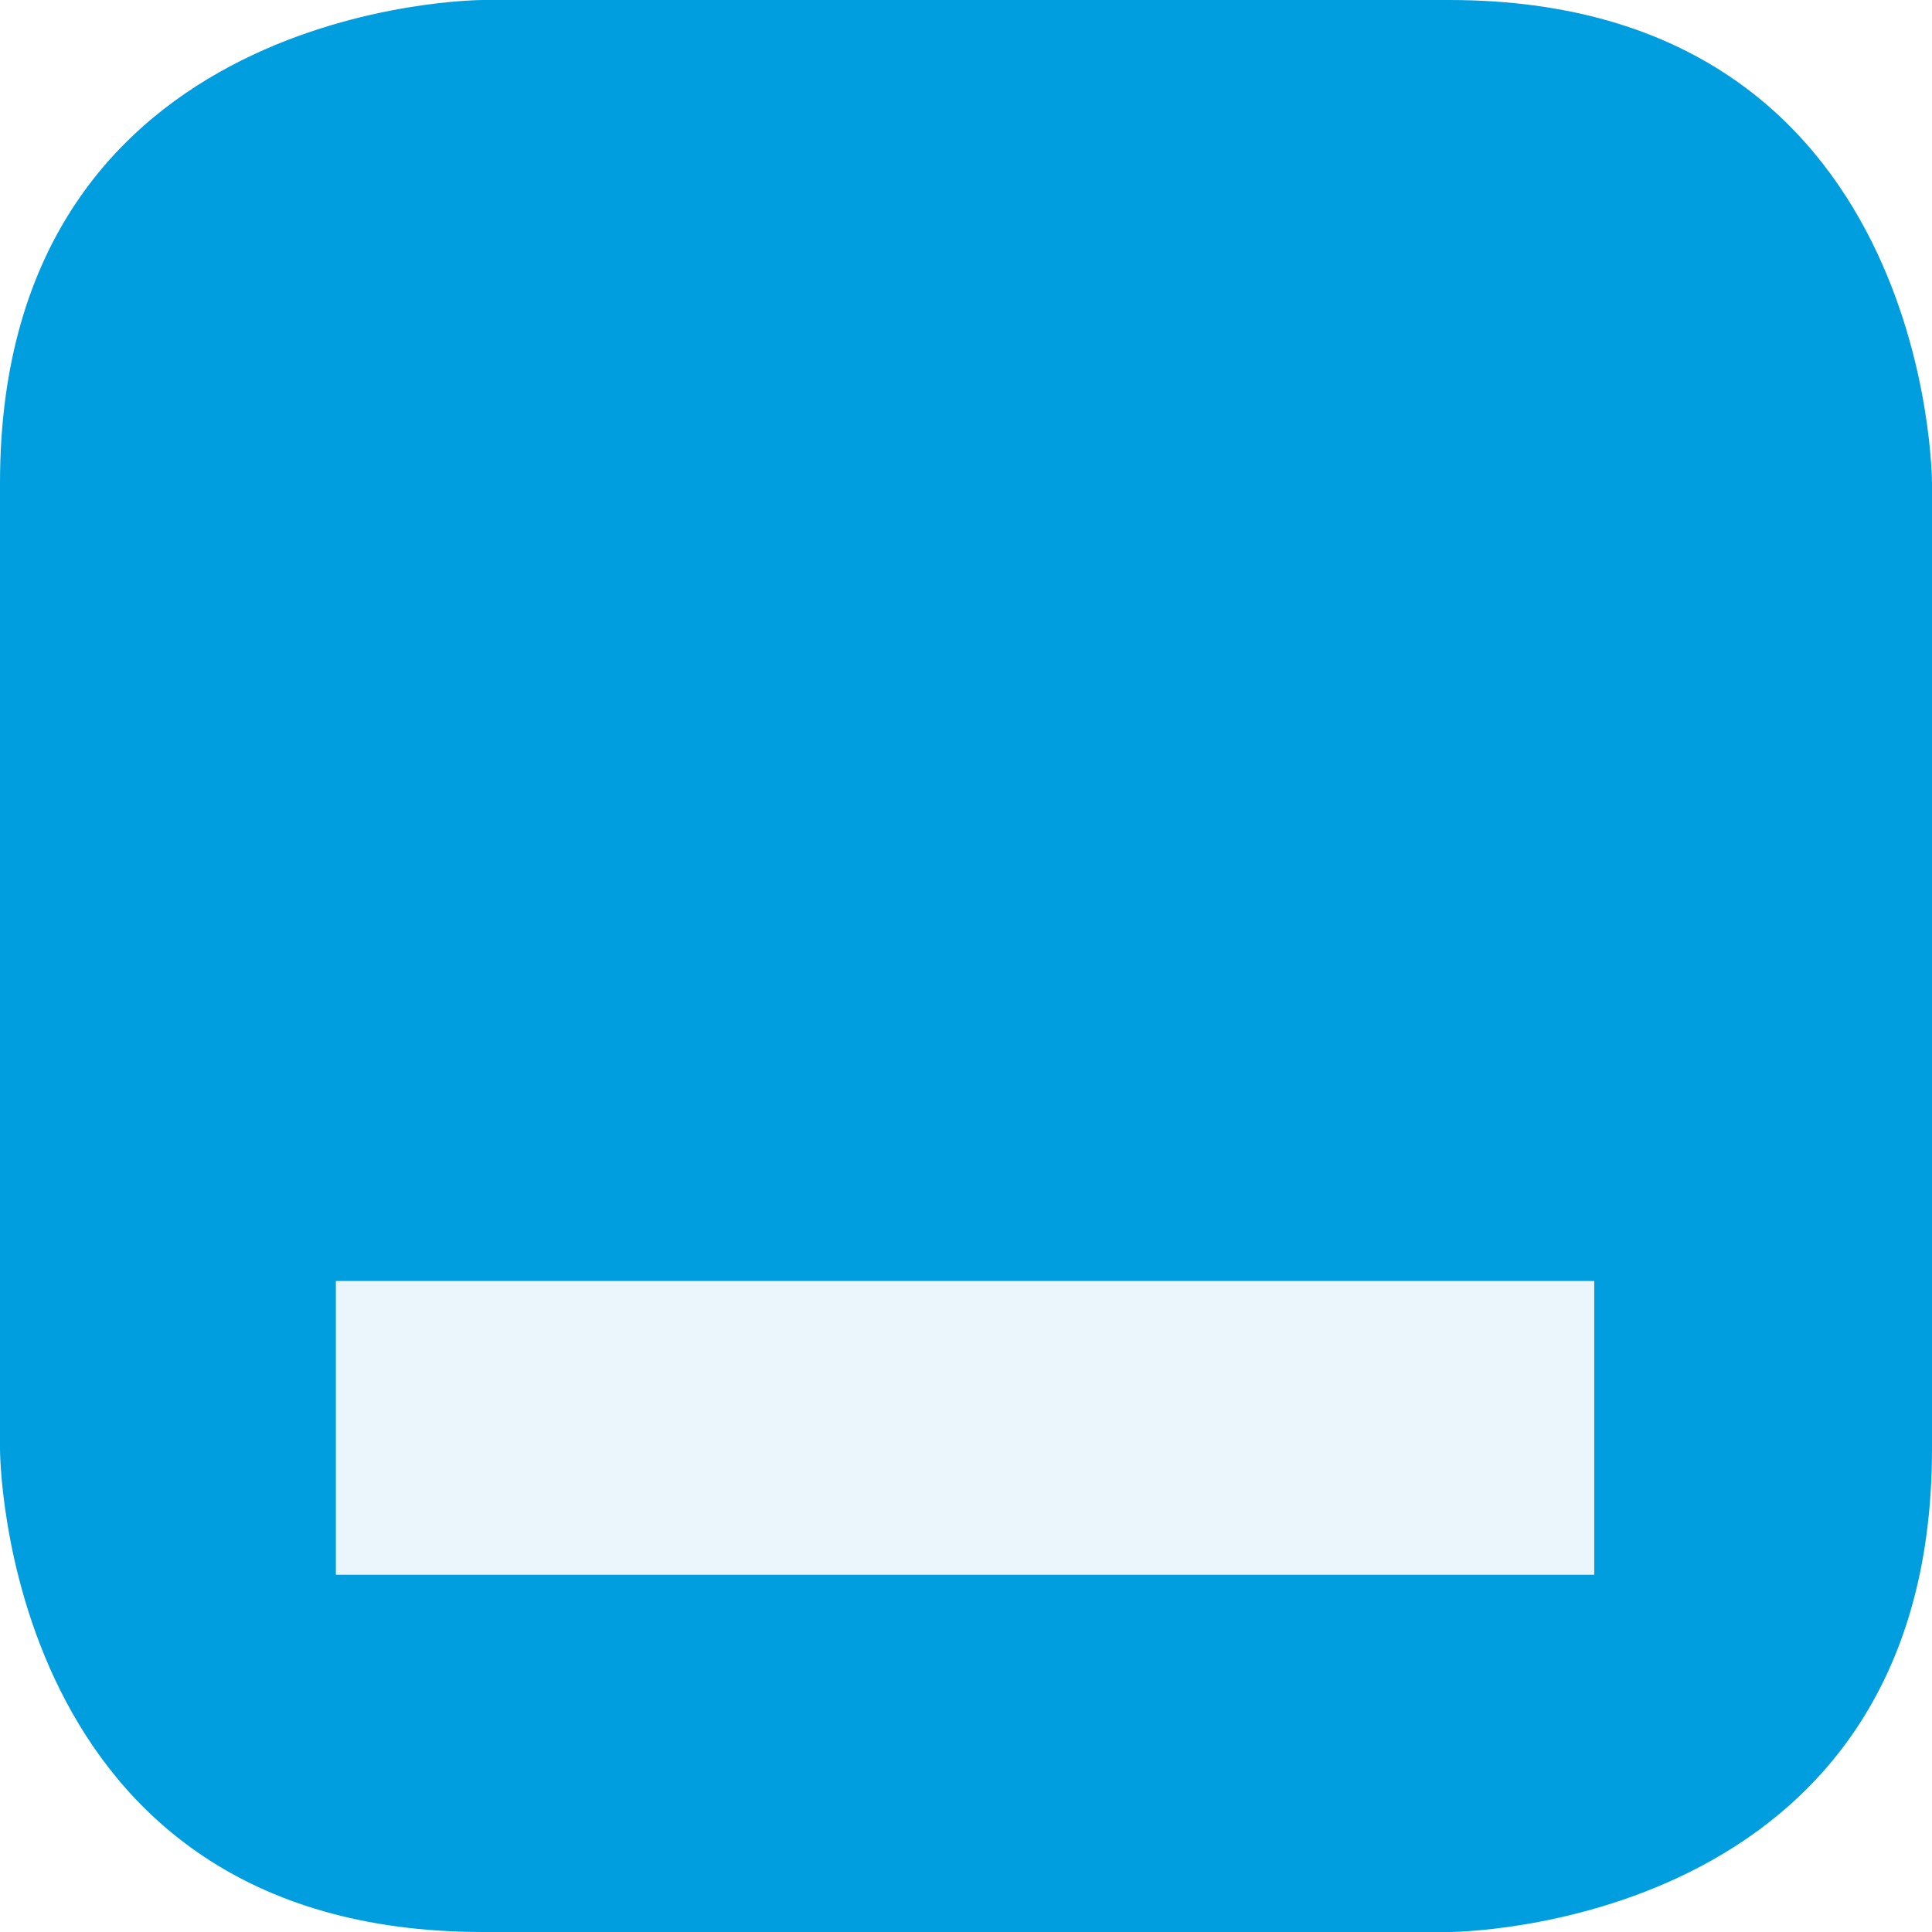
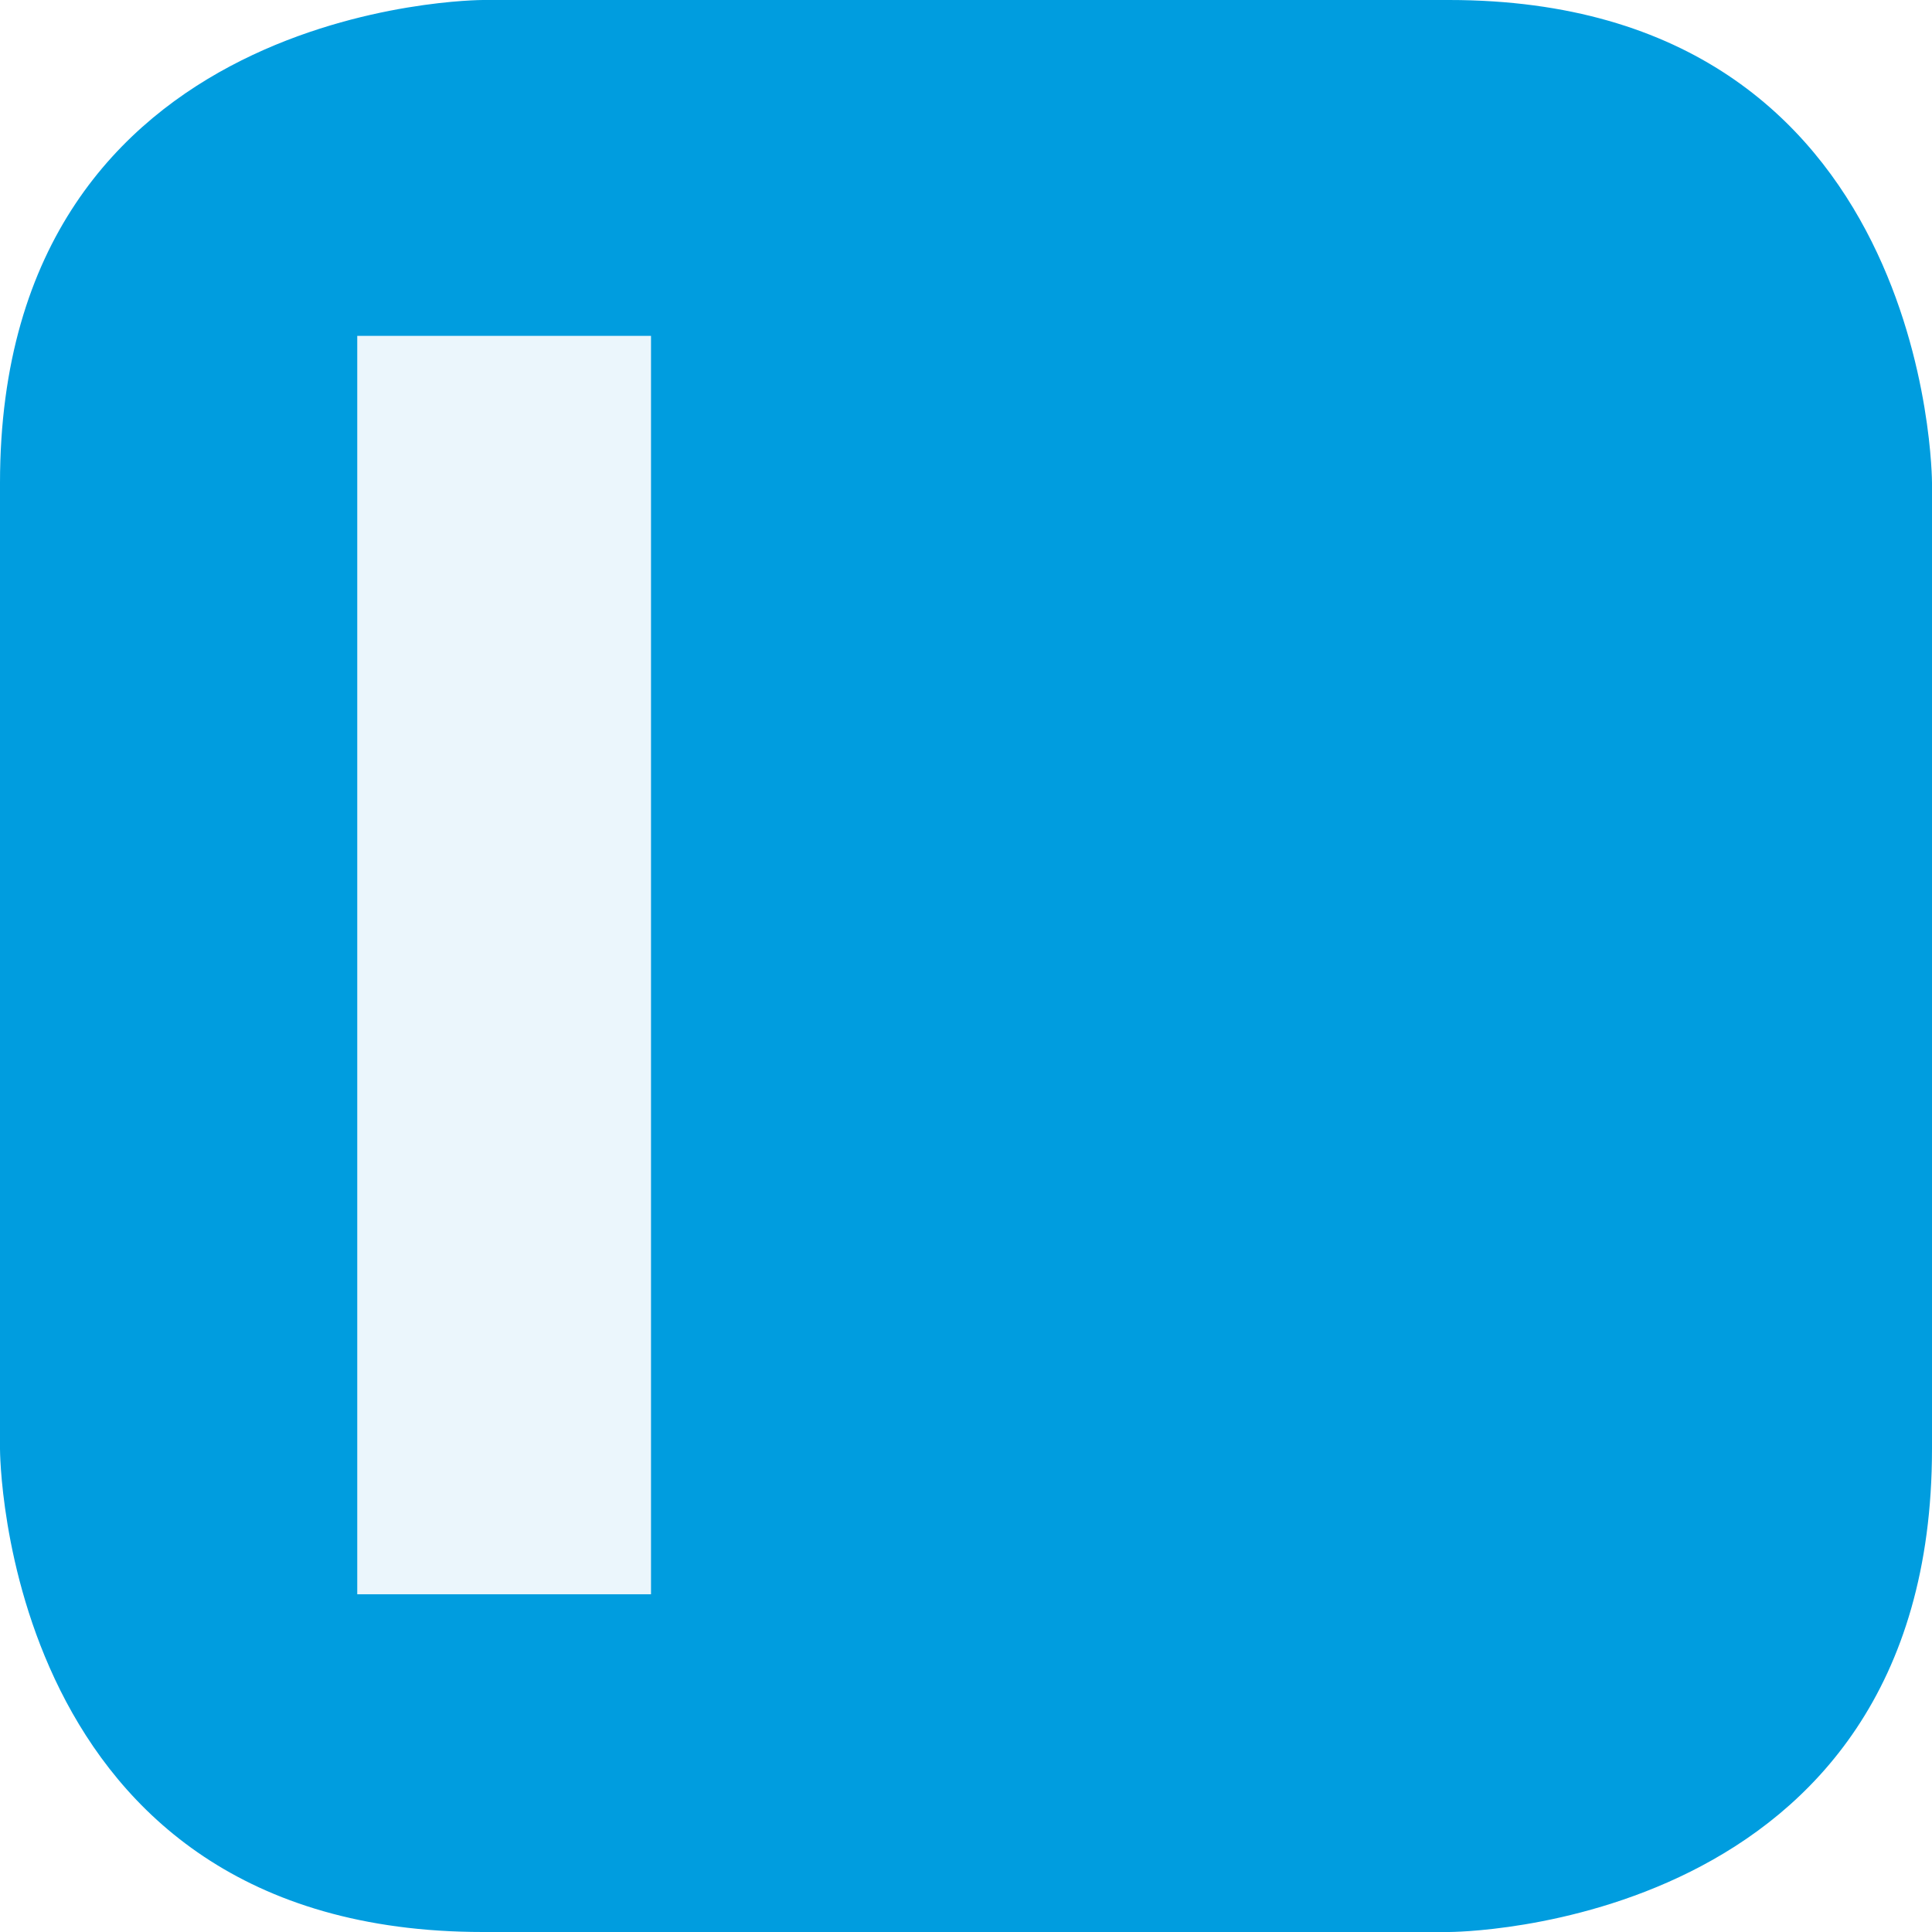
<svg xmlns="http://www.w3.org/2000/svg" version="1.1" id="Vrstva_1" x="0px" y="0px" width="22.676px" height="22.676px" viewBox="0 0 22.676 22.676" enable-background="new 0 0 22.676 22.676" xml:space="preserve">
-   <g>
-     <path fill="#009DDF" d="M5.669,0C5.669,0,0,0,0,5.669v11.339c0,0,0,5.668,5.669,5.668h11.337c0,0,5.67,0,5.67-5.668V5.669   c0,0,0-5.669-5.67-5.669H5.669z" />
-     <rect x="3.942" y="15.035" fill="#EBF6FC" width="14.77" height="3.448" />
+   <defs id="defs11" />
+   <g id="g6" transform="rotate(90,11.338,11.338)">
+     <path d="M 5.669,0 C 5.669,0 0,0 0,5.669 v 11.339 c 0,0 0,5.668 5.669,5.668 h 11.337 c 0,0 5.67,0 5.67,-5.668 V 5.669 c 0,0 0,-5.669 -5.67,-5.669 z" id="path2" style="fill:#009ddf" />
+     <rect x="3.942" y="15.035" width="14.77" height="3.448" id="rect4" style="fill:#ebf6fc" />
  </g>
</svg>
